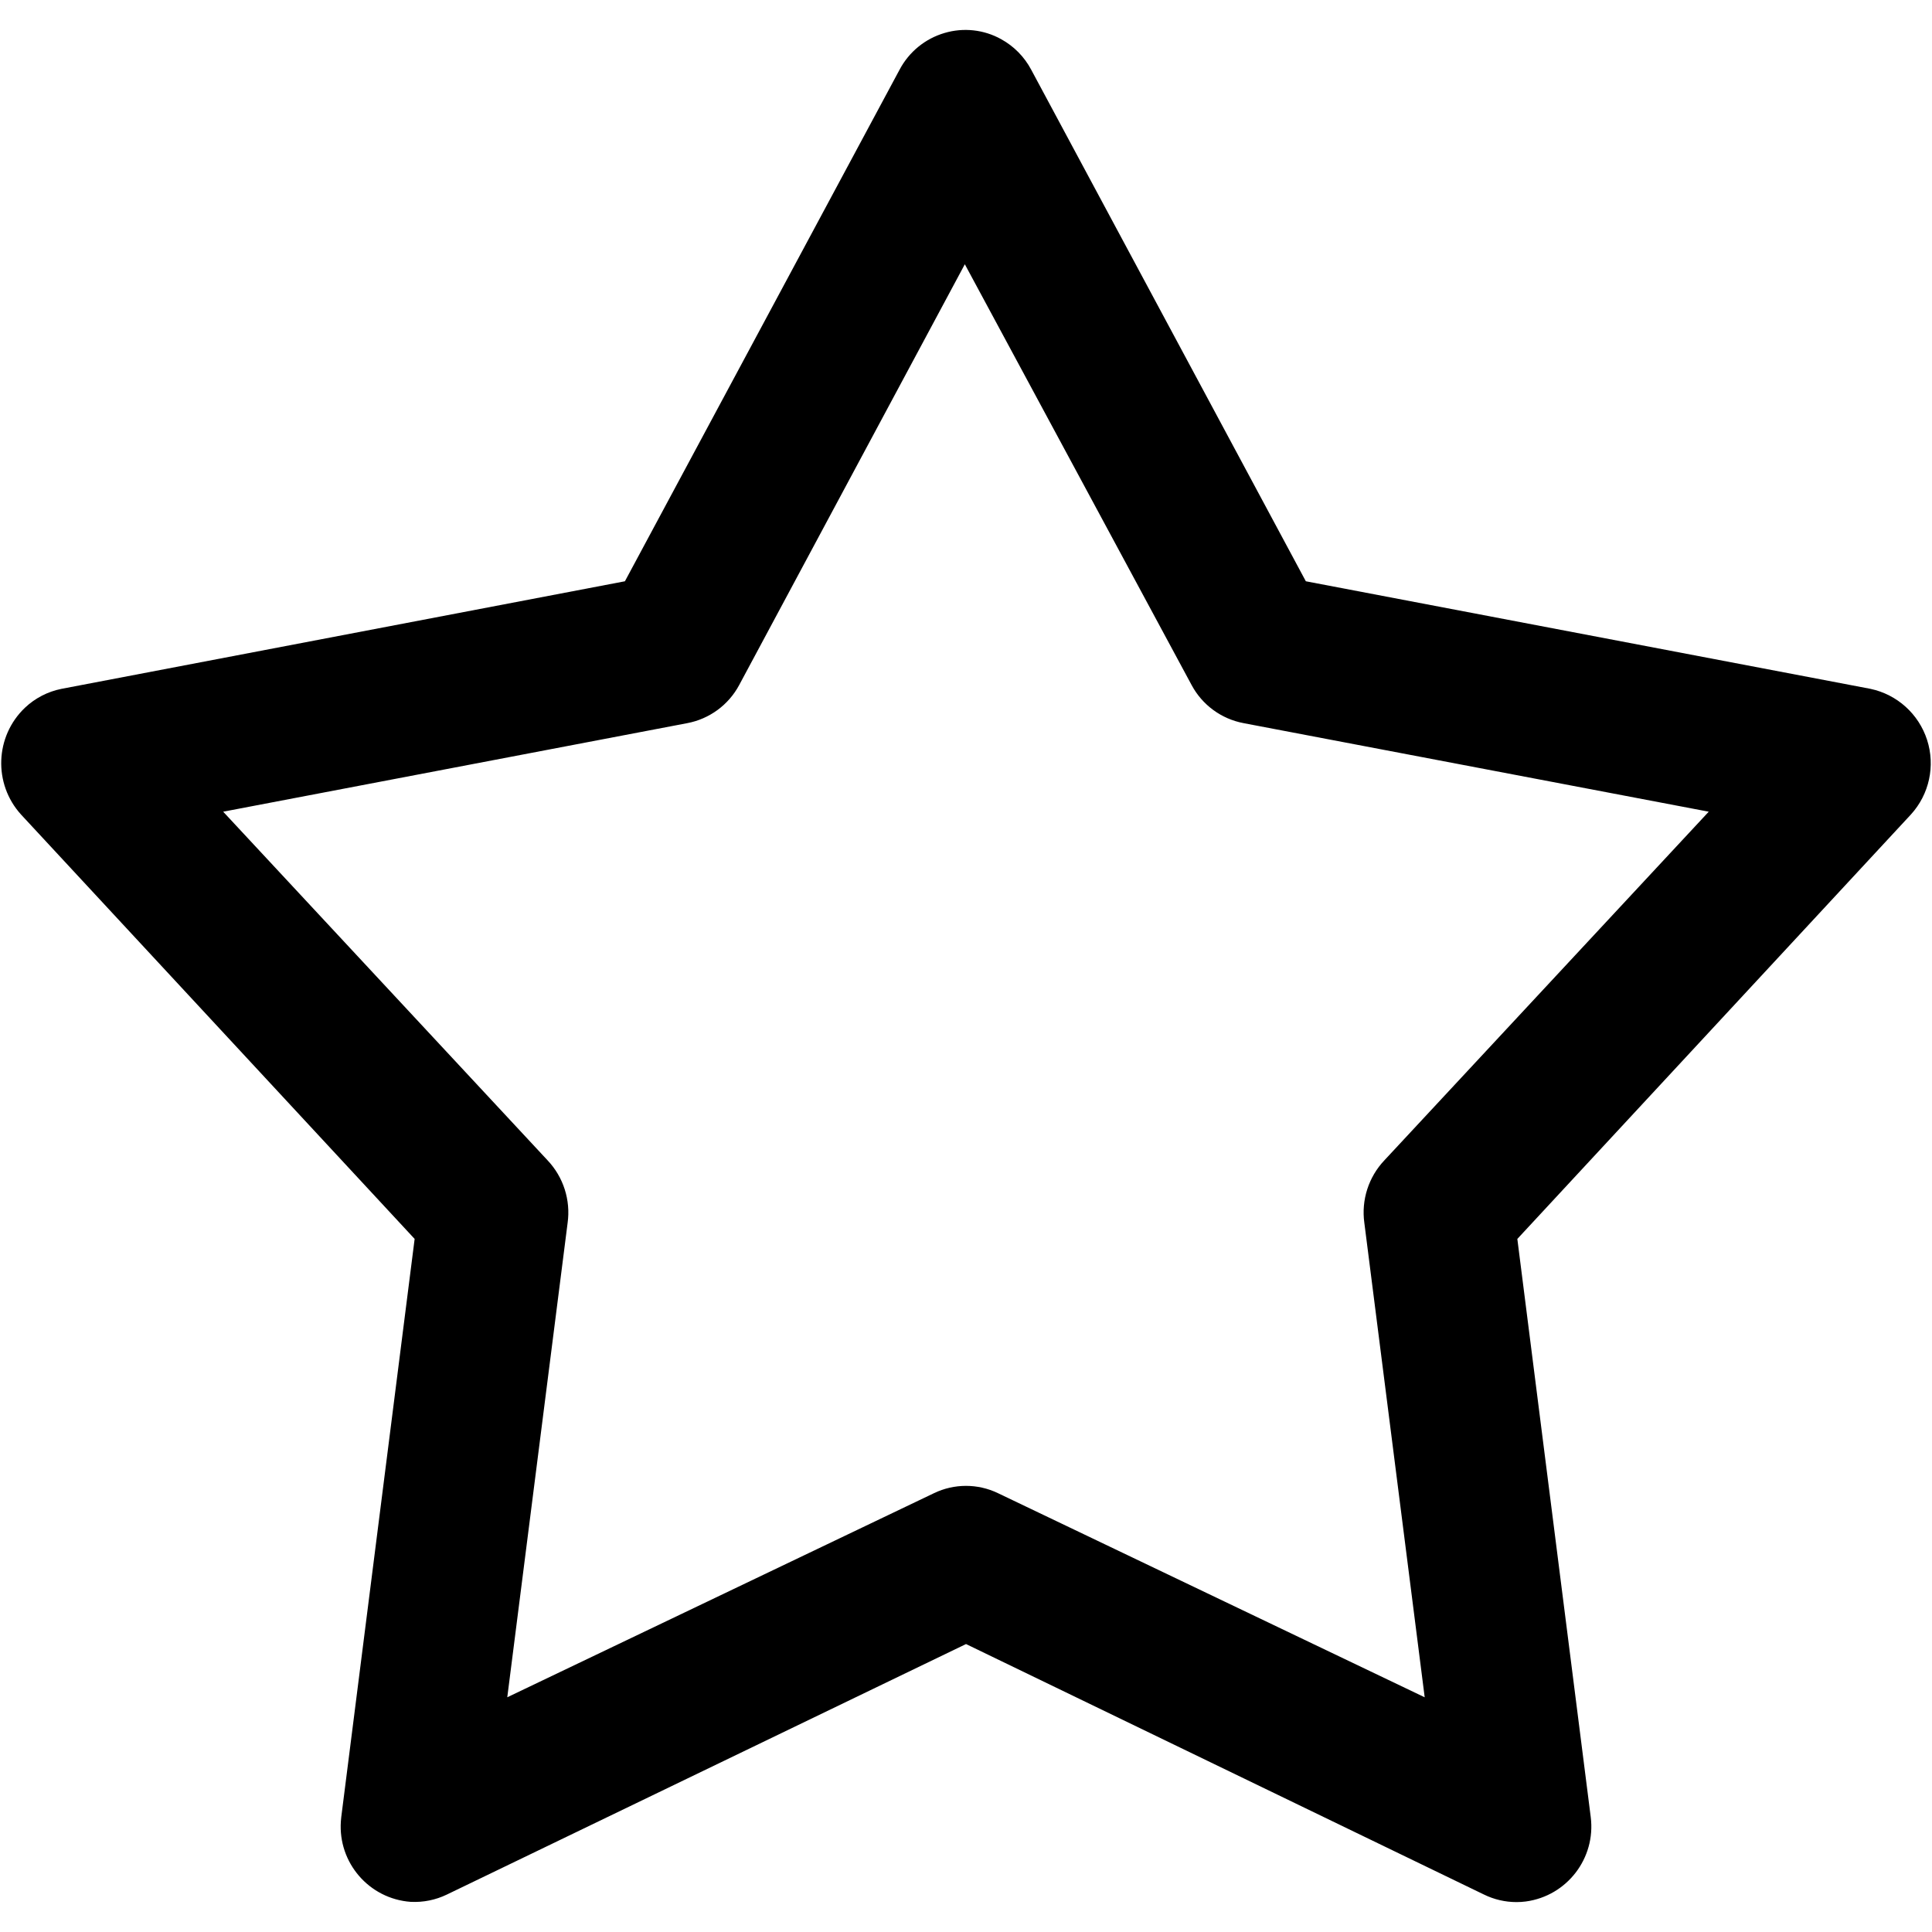
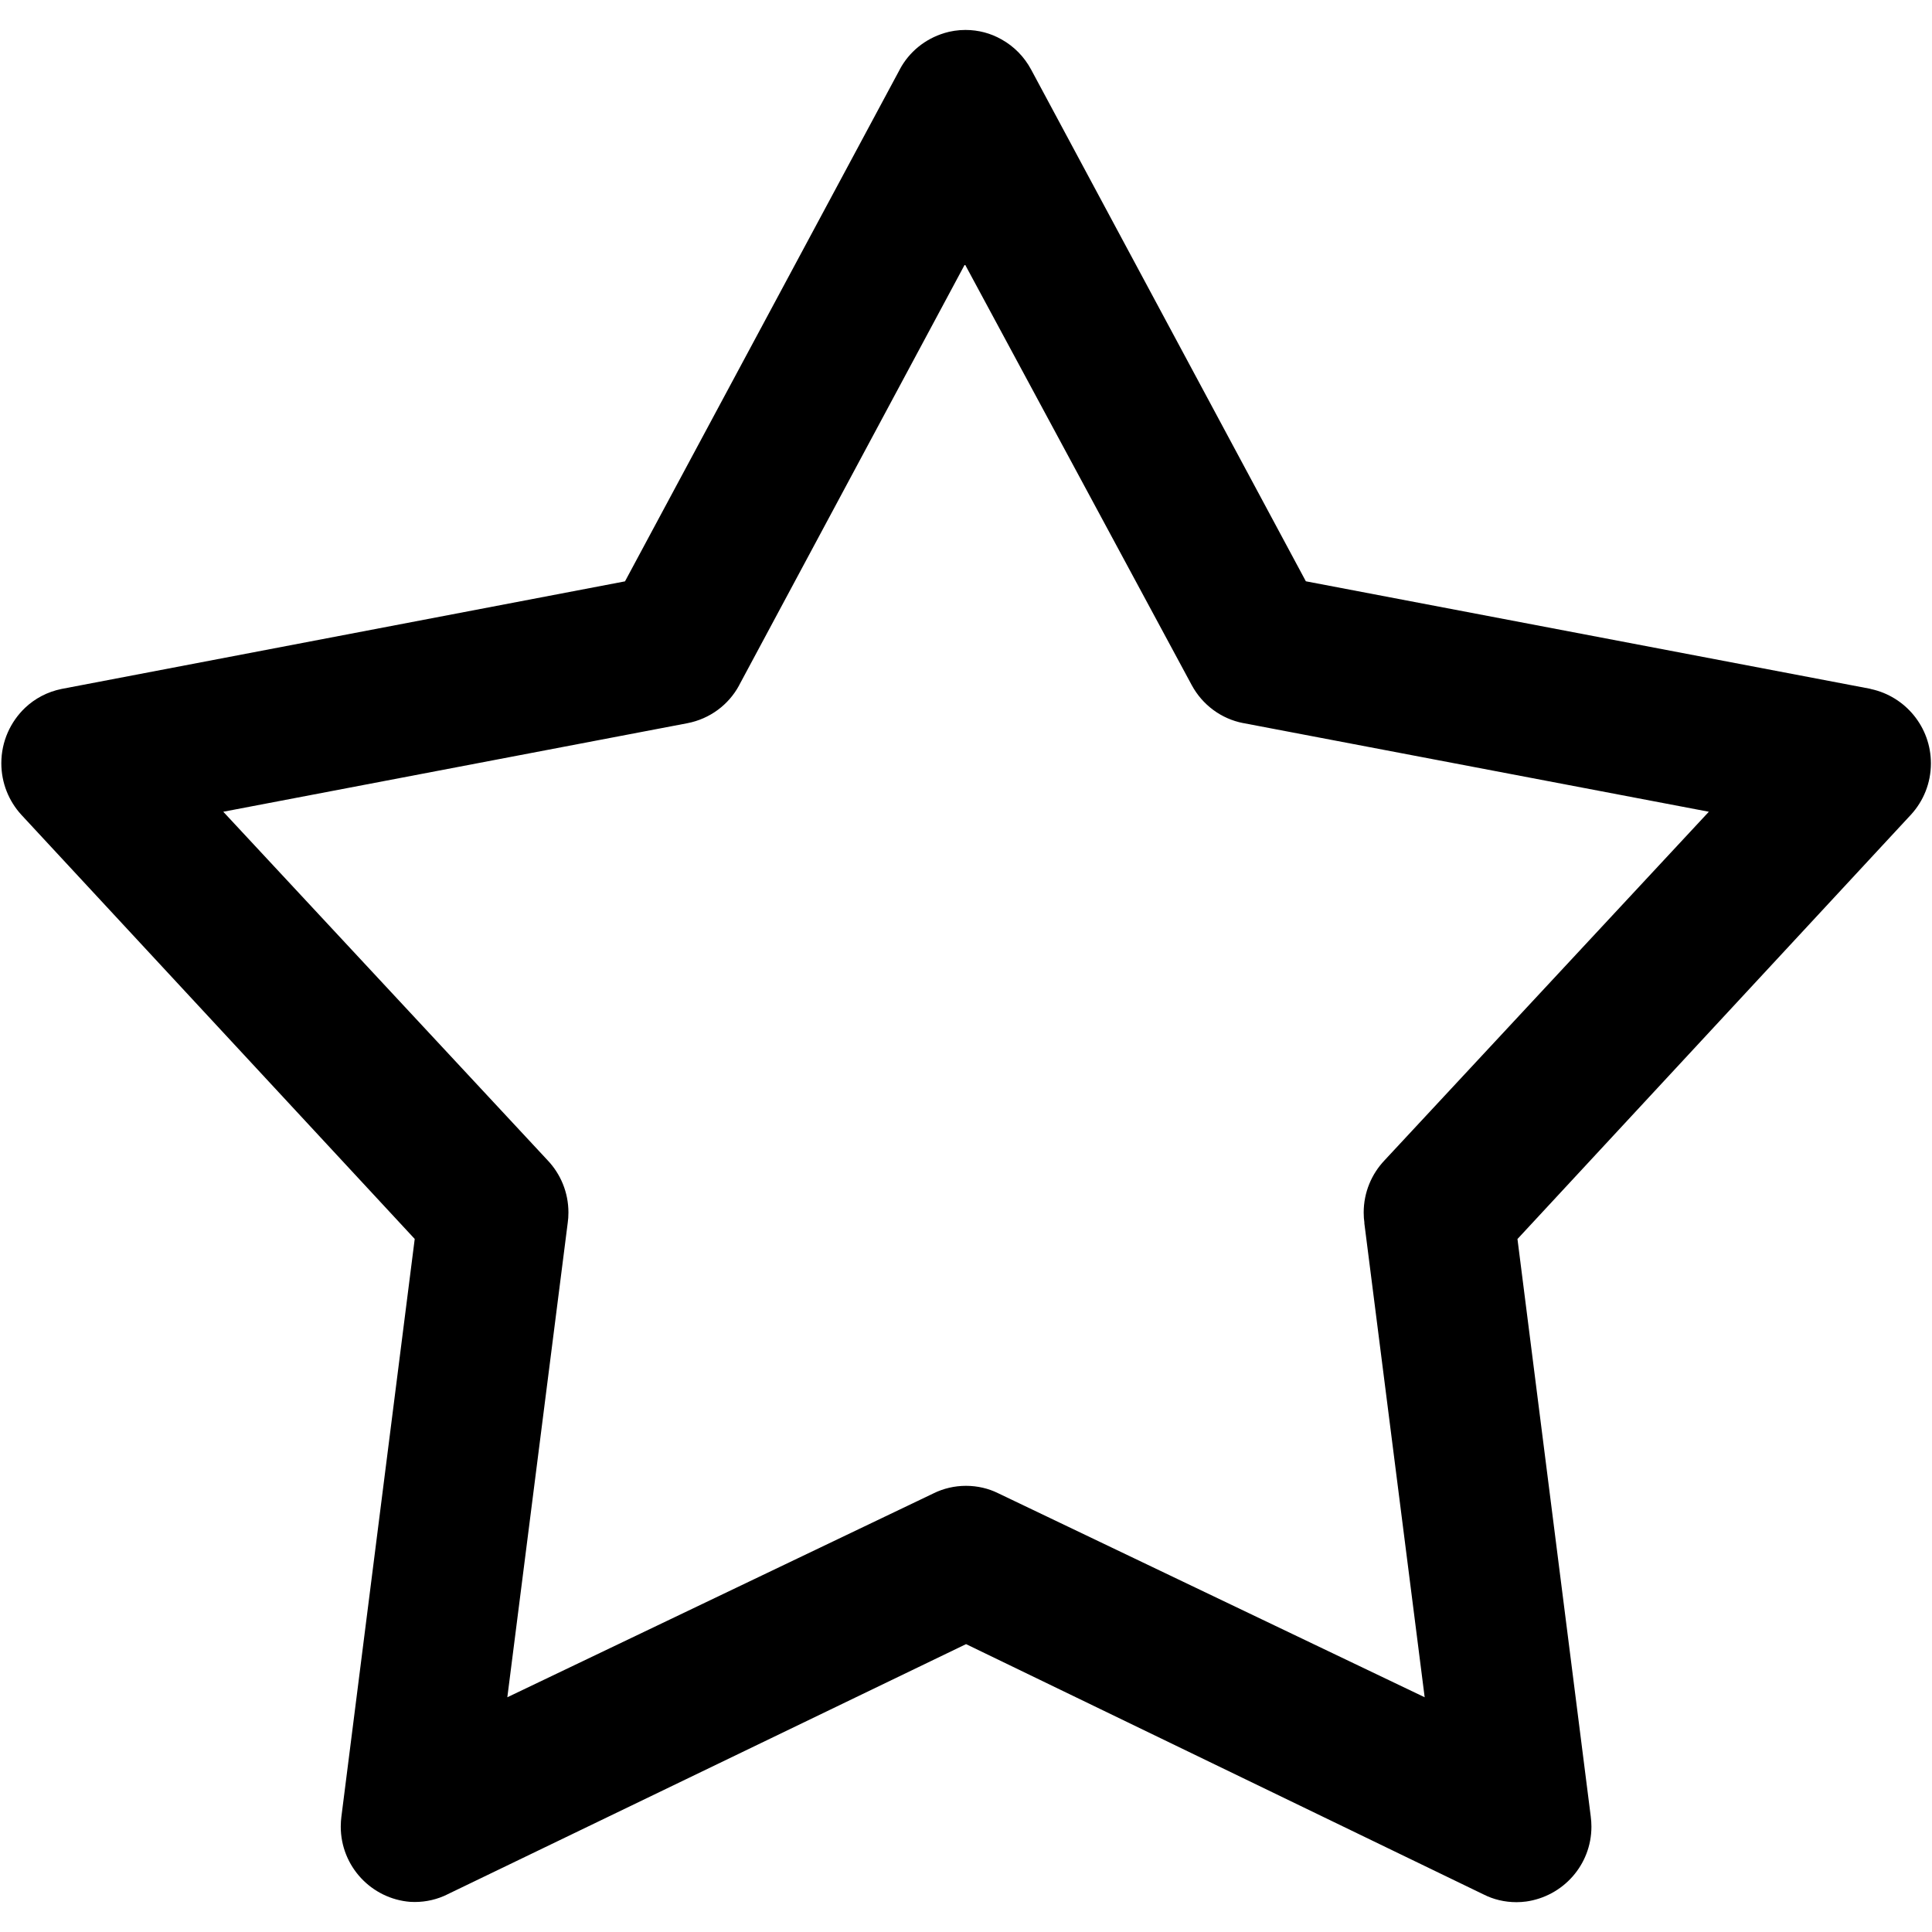
- <svg xmlns="http://www.w3.org/2000/svg" id="Layer_1" data-name="Layer 1" viewBox="0 0 70.866 70.866">
-   <path d="M68.605,25.266,47.898,21.321,37.822,2.552a2.75,2.75,0,0,0-1.098-1.114,2.695,2.695,0,0,0-2.08-.228,2.733,2.733,0,0,0-1.645,1.342L22.922,21.321,2.255,25.267a2.728,2.728,0,0,0-1.337.69A2.808,2.808,0,0,0,.773,29.879L15.209,45.444l-2.691,21.201c-.007.056-.013.112-.015.161a2.769,2.769,0,0,0,2.557,2.954h.007a2.717,2.717,0,0,0,1.327-.269l19.04-9.187,18.992,9.185a2.713,2.713,0,0,0,1.198.28,2.67,2.67,0,0,0,.342-.022,2.774,2.774,0,0,0,2.382-3.1L55.656,45.444,70.093,29.875a2.79,2.79,0,0,0-1.488-4.609ZM50.044,44.854l2.214,17.403-15.658-7.49a2.705,2.705,0,0,0-2.337.001L18.607,62.256l2.213-17.398a2.784,2.784,0,0,0-.736-2.298L8.186,29.773l17.019-3.247a2.739,2.739,0,0,0,1.908-1.398L35.39,9.693l8.319,15.436a2.734,2.734,0,0,0,1.906,1.396L62.677,29.773,50.783,42.557A2.781,2.781,0,0,0,50.044,44.854Z" />
+ <svg xmlns="http://www.w3.org/2000/svg" version="1.1" width="32" height="32" viewBox="0 0 32 32">
+   <path d="M30.979 11.409l-9.35-1.781-4.55-8.475c-0.115-0.214-0.284-0.385-0.49-0.5l-0.006-0.003c-0.171-0.097-0.374-0.154-0.592-0.154-0.124 0-0.244 0.019-0.356 0.053l0.009-0.002c-0.324 0.097-0.586 0.315-0.739 0.599l-0.003 0.007-4.55 8.476-9.332 1.782c-0.236 0.048-0.441 0.158-0.604 0.312l0.001-0.001c-0.243 0.231-0.395 0.558-0.395 0.919 0 0.329 0.125 0.628 0.33 0.853l-0.001-0.001 6.518 7.028-1.215 9.573c-0.003 0.025-0.006 0.050-0.007 0.073-0.002 0.026-0.003 0.056-0.003 0.087 0 0.658 0.508 1.197 1.153 1.247l0.004 0h0.003c0.019 0.001 0.041 0.002 0.064 0.002 0.195 0 0.379-0.045 0.542-0.126l-0.007 0.003 8.598-4.148 8.576 4.148c0.158 0.080 0.344 0.126 0.541 0.126h0c0 0 0 0 0 0 0.054 0 0.108-0.004 0.161-0.011l-0.006 0.001c0.616-0.085 1.086-0.608 1.086-1.241 0-0.056-0.004-0.111-0.011-0.165l0.001 0.006-1.215-9.574 6.519-7.030c0.204-0.223 0.329-0.521 0.329-0.848 0-0.604-0.425-1.109-0.992-1.231l-0.008-0.002zM22.597 20.254l1 7.858-7.070-3.382c-0.154-0.076-0.336-0.12-0.527-0.12s-0.373 0.044-0.535 0.123l0.007-0.003-7.069 3.382 1-7.856c0.008-0.052 0.012-0.112 0.012-0.173 0-0.335-0.131-0.64-0.345-0.865l0.001 0.001-5.373-5.774 7.685-1.466c0.375-0.072 0.685-0.306 0.858-0.625l0.003-0.007 3.738-6.969 3.757 6.97c0.176 0.325 0.486 0.558 0.853 0.629l0.008 0.001 7.704 1.467-5.371 5.773c-0.214 0.225-0.346 0.53-0.346 0.865 0 0.061 0.004 0.12 0.013 0.179l-0.001-0.007z" />
</svg>
